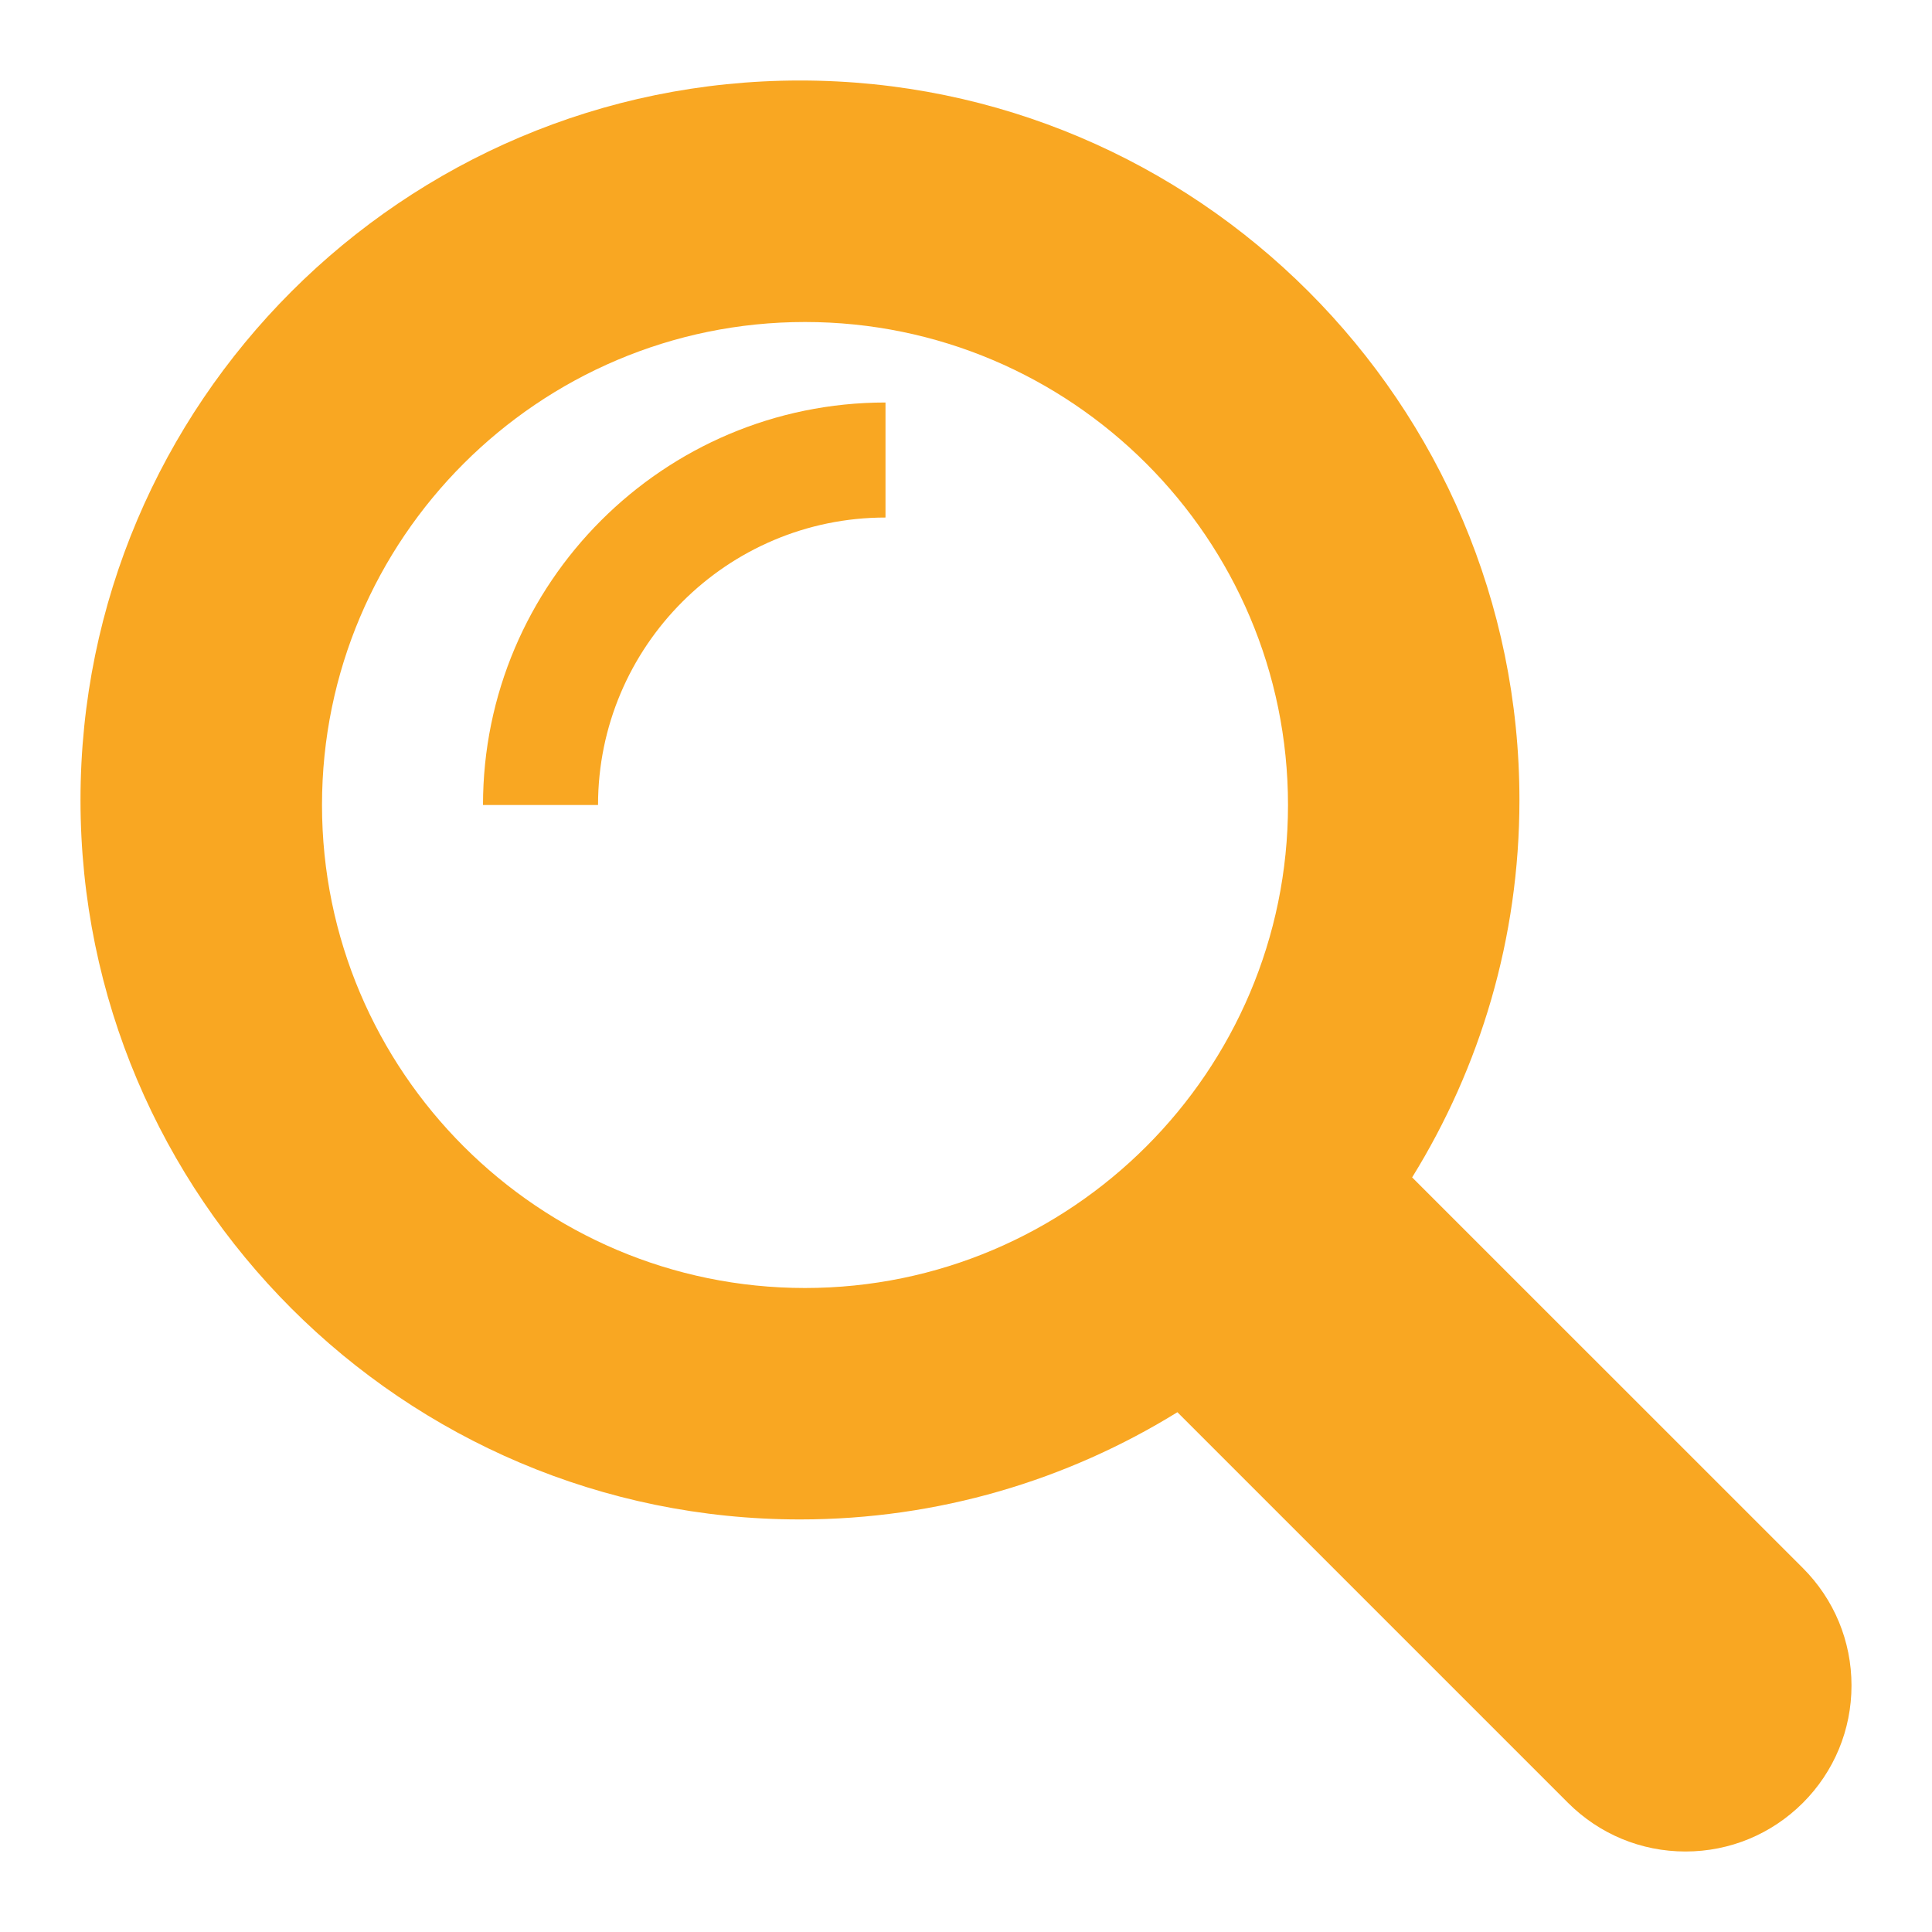
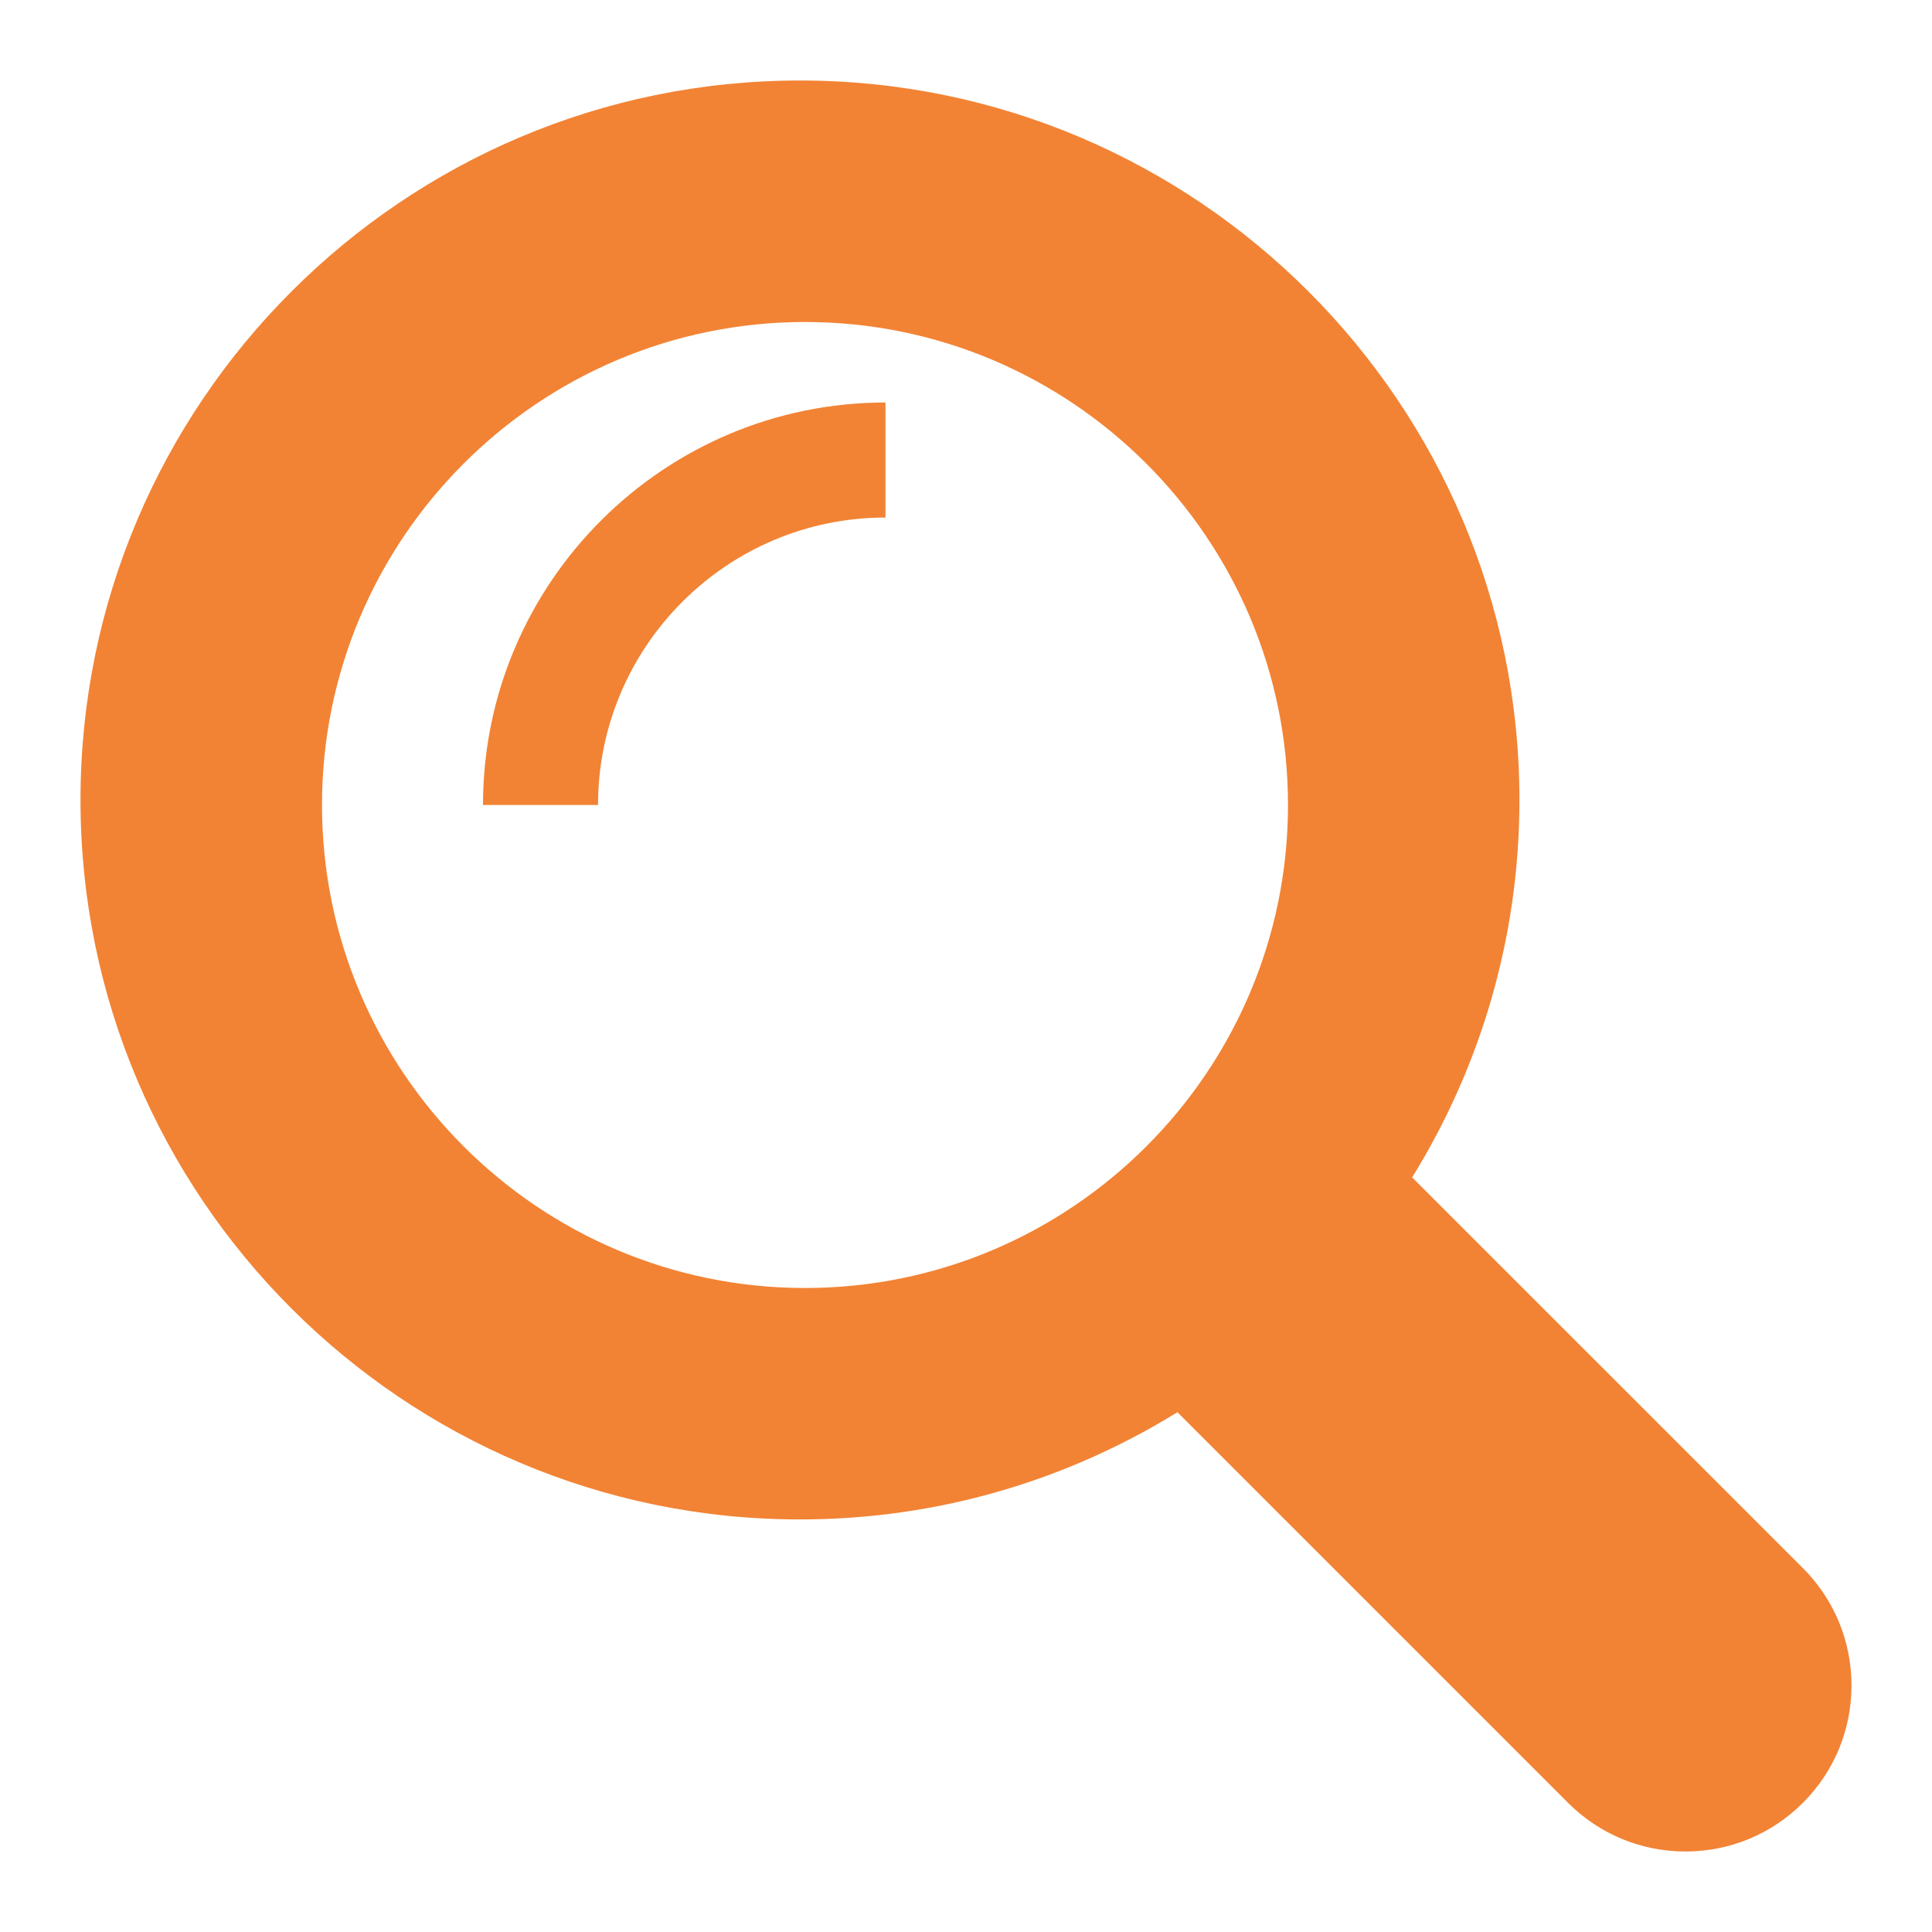
<svg xmlns="http://www.w3.org/2000/svg" width="20px" height="20px" viewBox="0 0 24 24" version="1.1">
  <g id="Iconography" stroke="none" stroke-width="1" fill="none" fill-rule="evenodd">
-     <g id="Icons-/-Base-/-Bas-05" fill="#F9A722" fill-rule="nonzero">
+     <g id="Icons-/-Base-/-Bas-05" fill="#f28334" fill-rule="nonzero">
      <path d="M9.938,1 C5.009,1 1,5.01 1,9.938 C1,14.866 5.009,18.875 9.938,18.875 C11.656,18.875 13.262,18.386 14.626,17.543 L19.479,22.396 C19.869,22.785 20.387,23 20.938,23 C21.488,23 22.006,22.785 22.396,22.396 C22.785,22.007 23,21.488 23,20.938 C23,20.387 22.785,19.869 22.396,19.479 L17.542,14.626 C18.386,13.262 18.875,11.656 18.875,9.938 C18.875,5.01 14.866,1 9.938,1 Z M10,16 C6.692,16 4,13.309 4,10 C4,6.691 6.692,4 10,4 C13.308,4 16,6.691 16,10 C16,13.309 13.308,16 10,16 Z" id="Shape" />
      <path d="M6,10 L7.429,10 C7.429,8.031 9.031,6.429 11,6.429 L11,5 C8.243,5 6,7.243 6,10 Z" id="Path" />
    </g>
  </g>
</svg>
